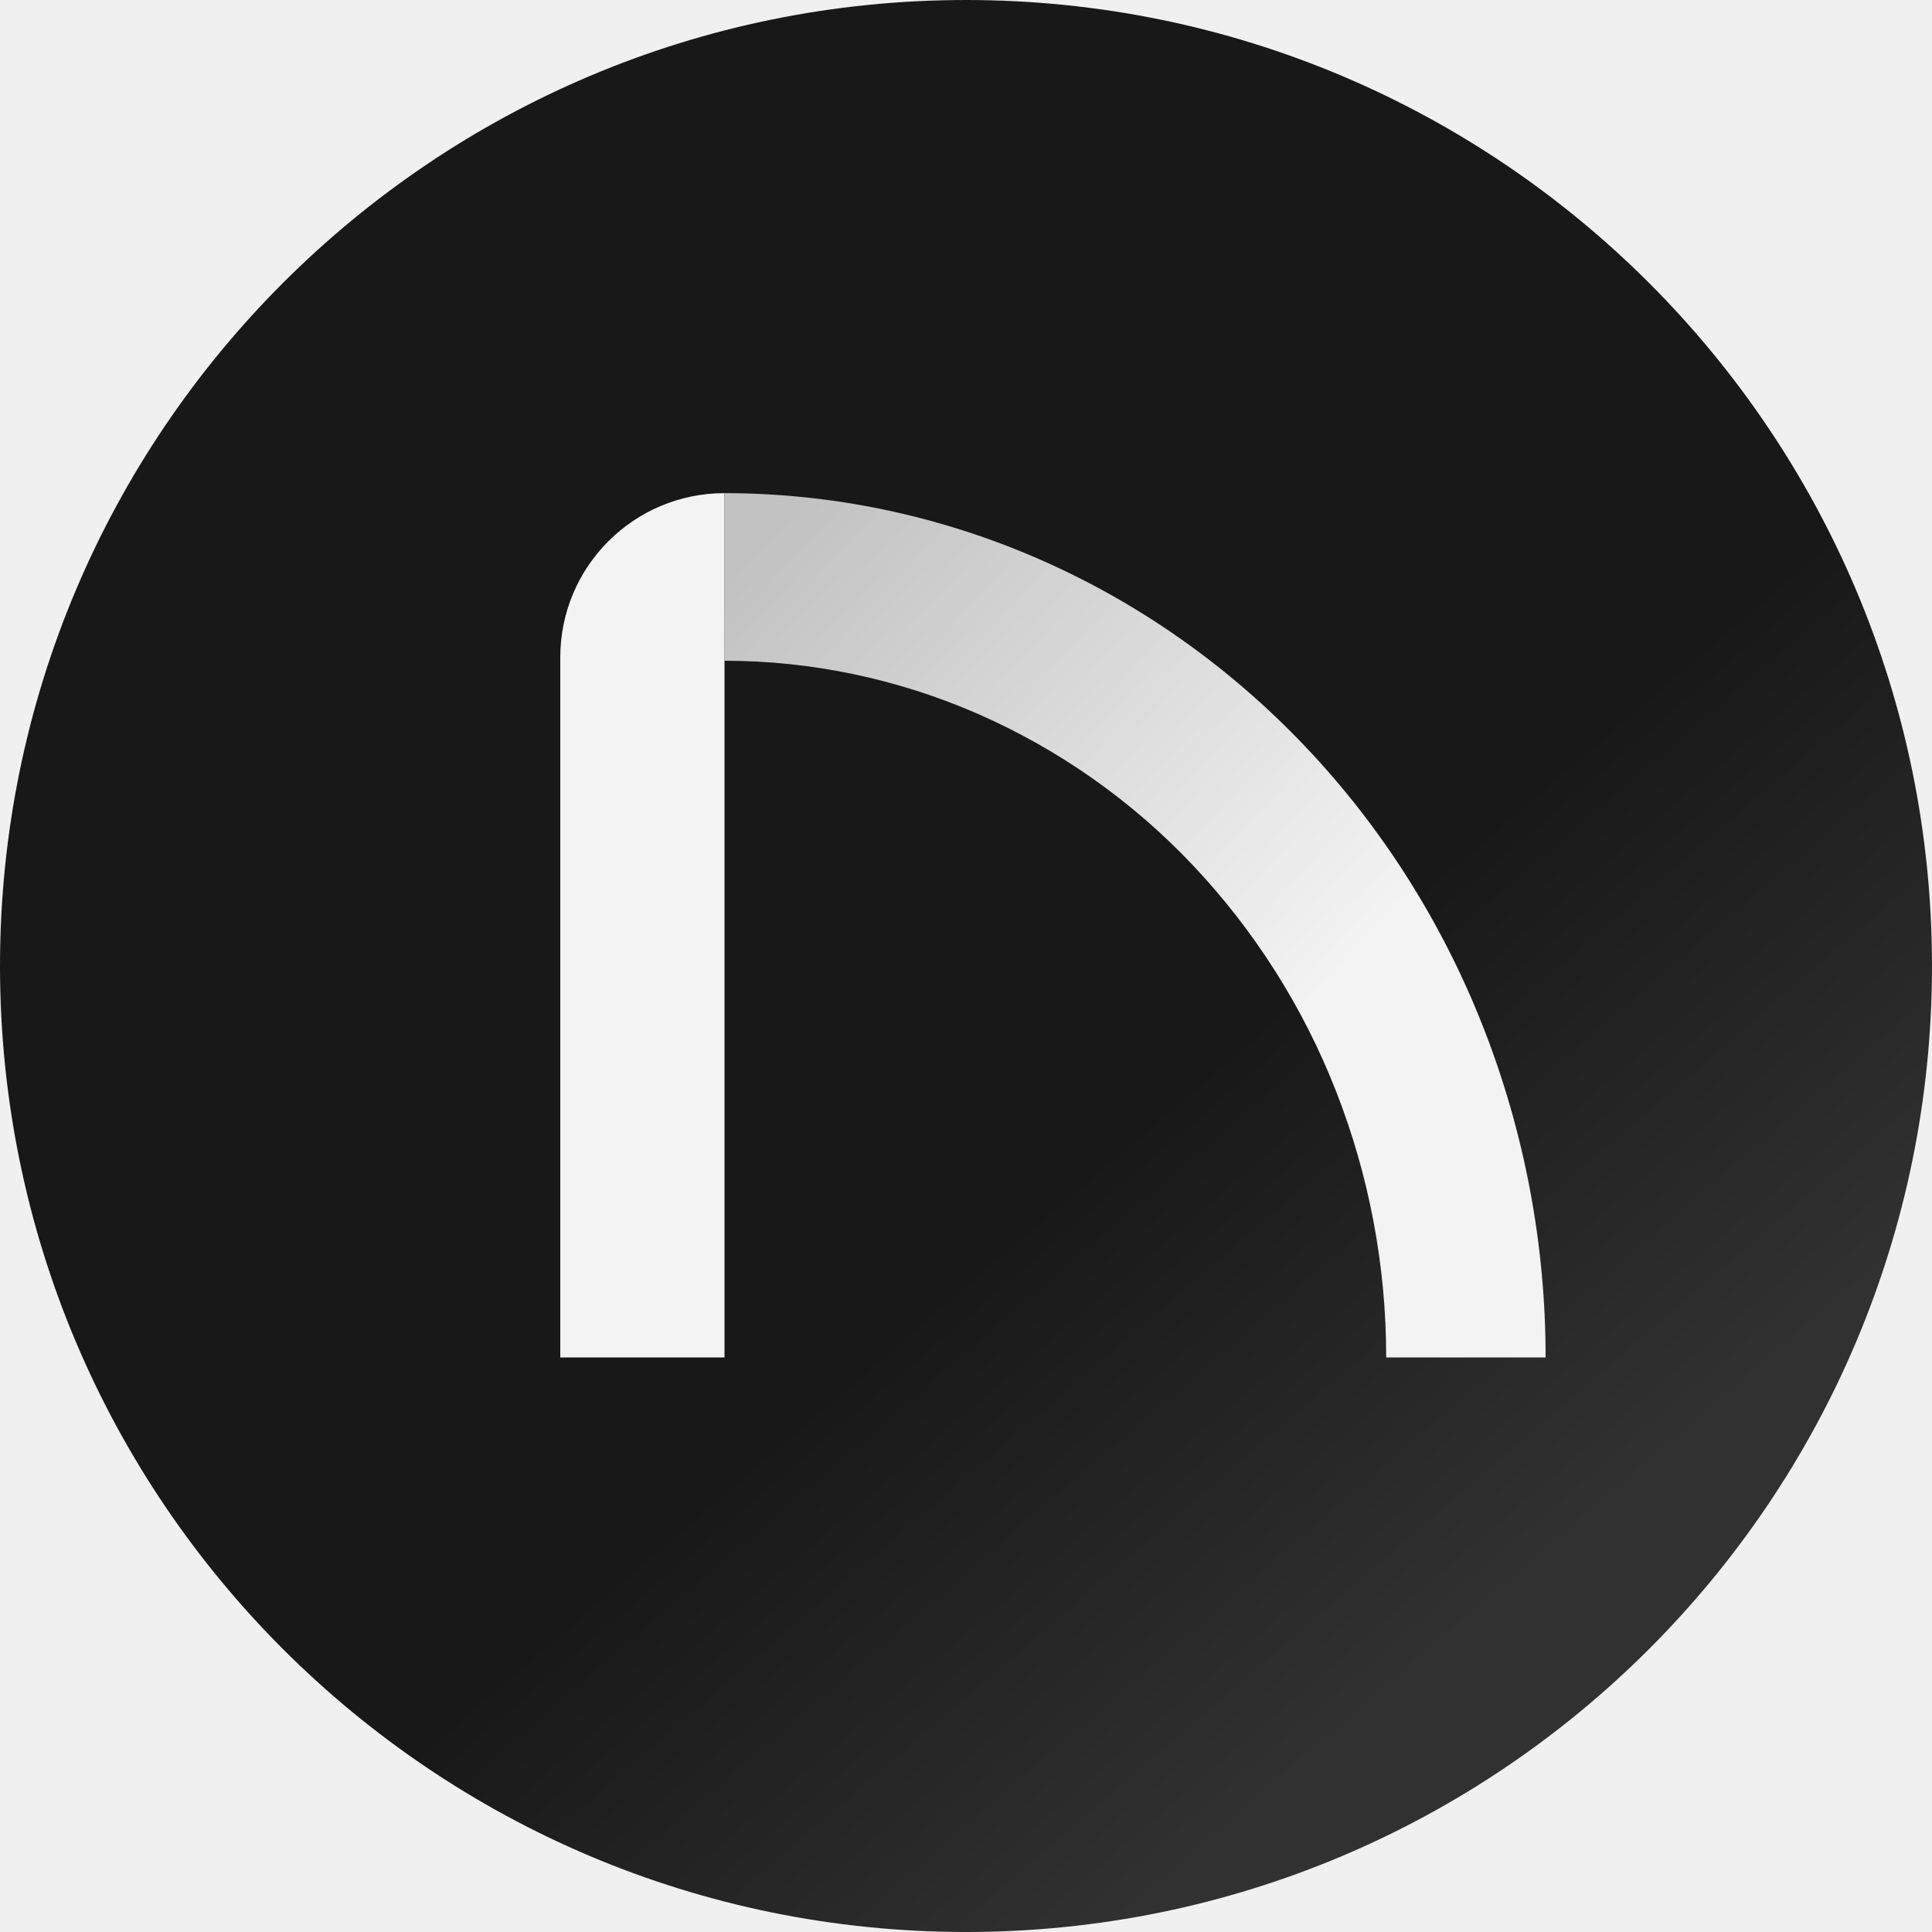
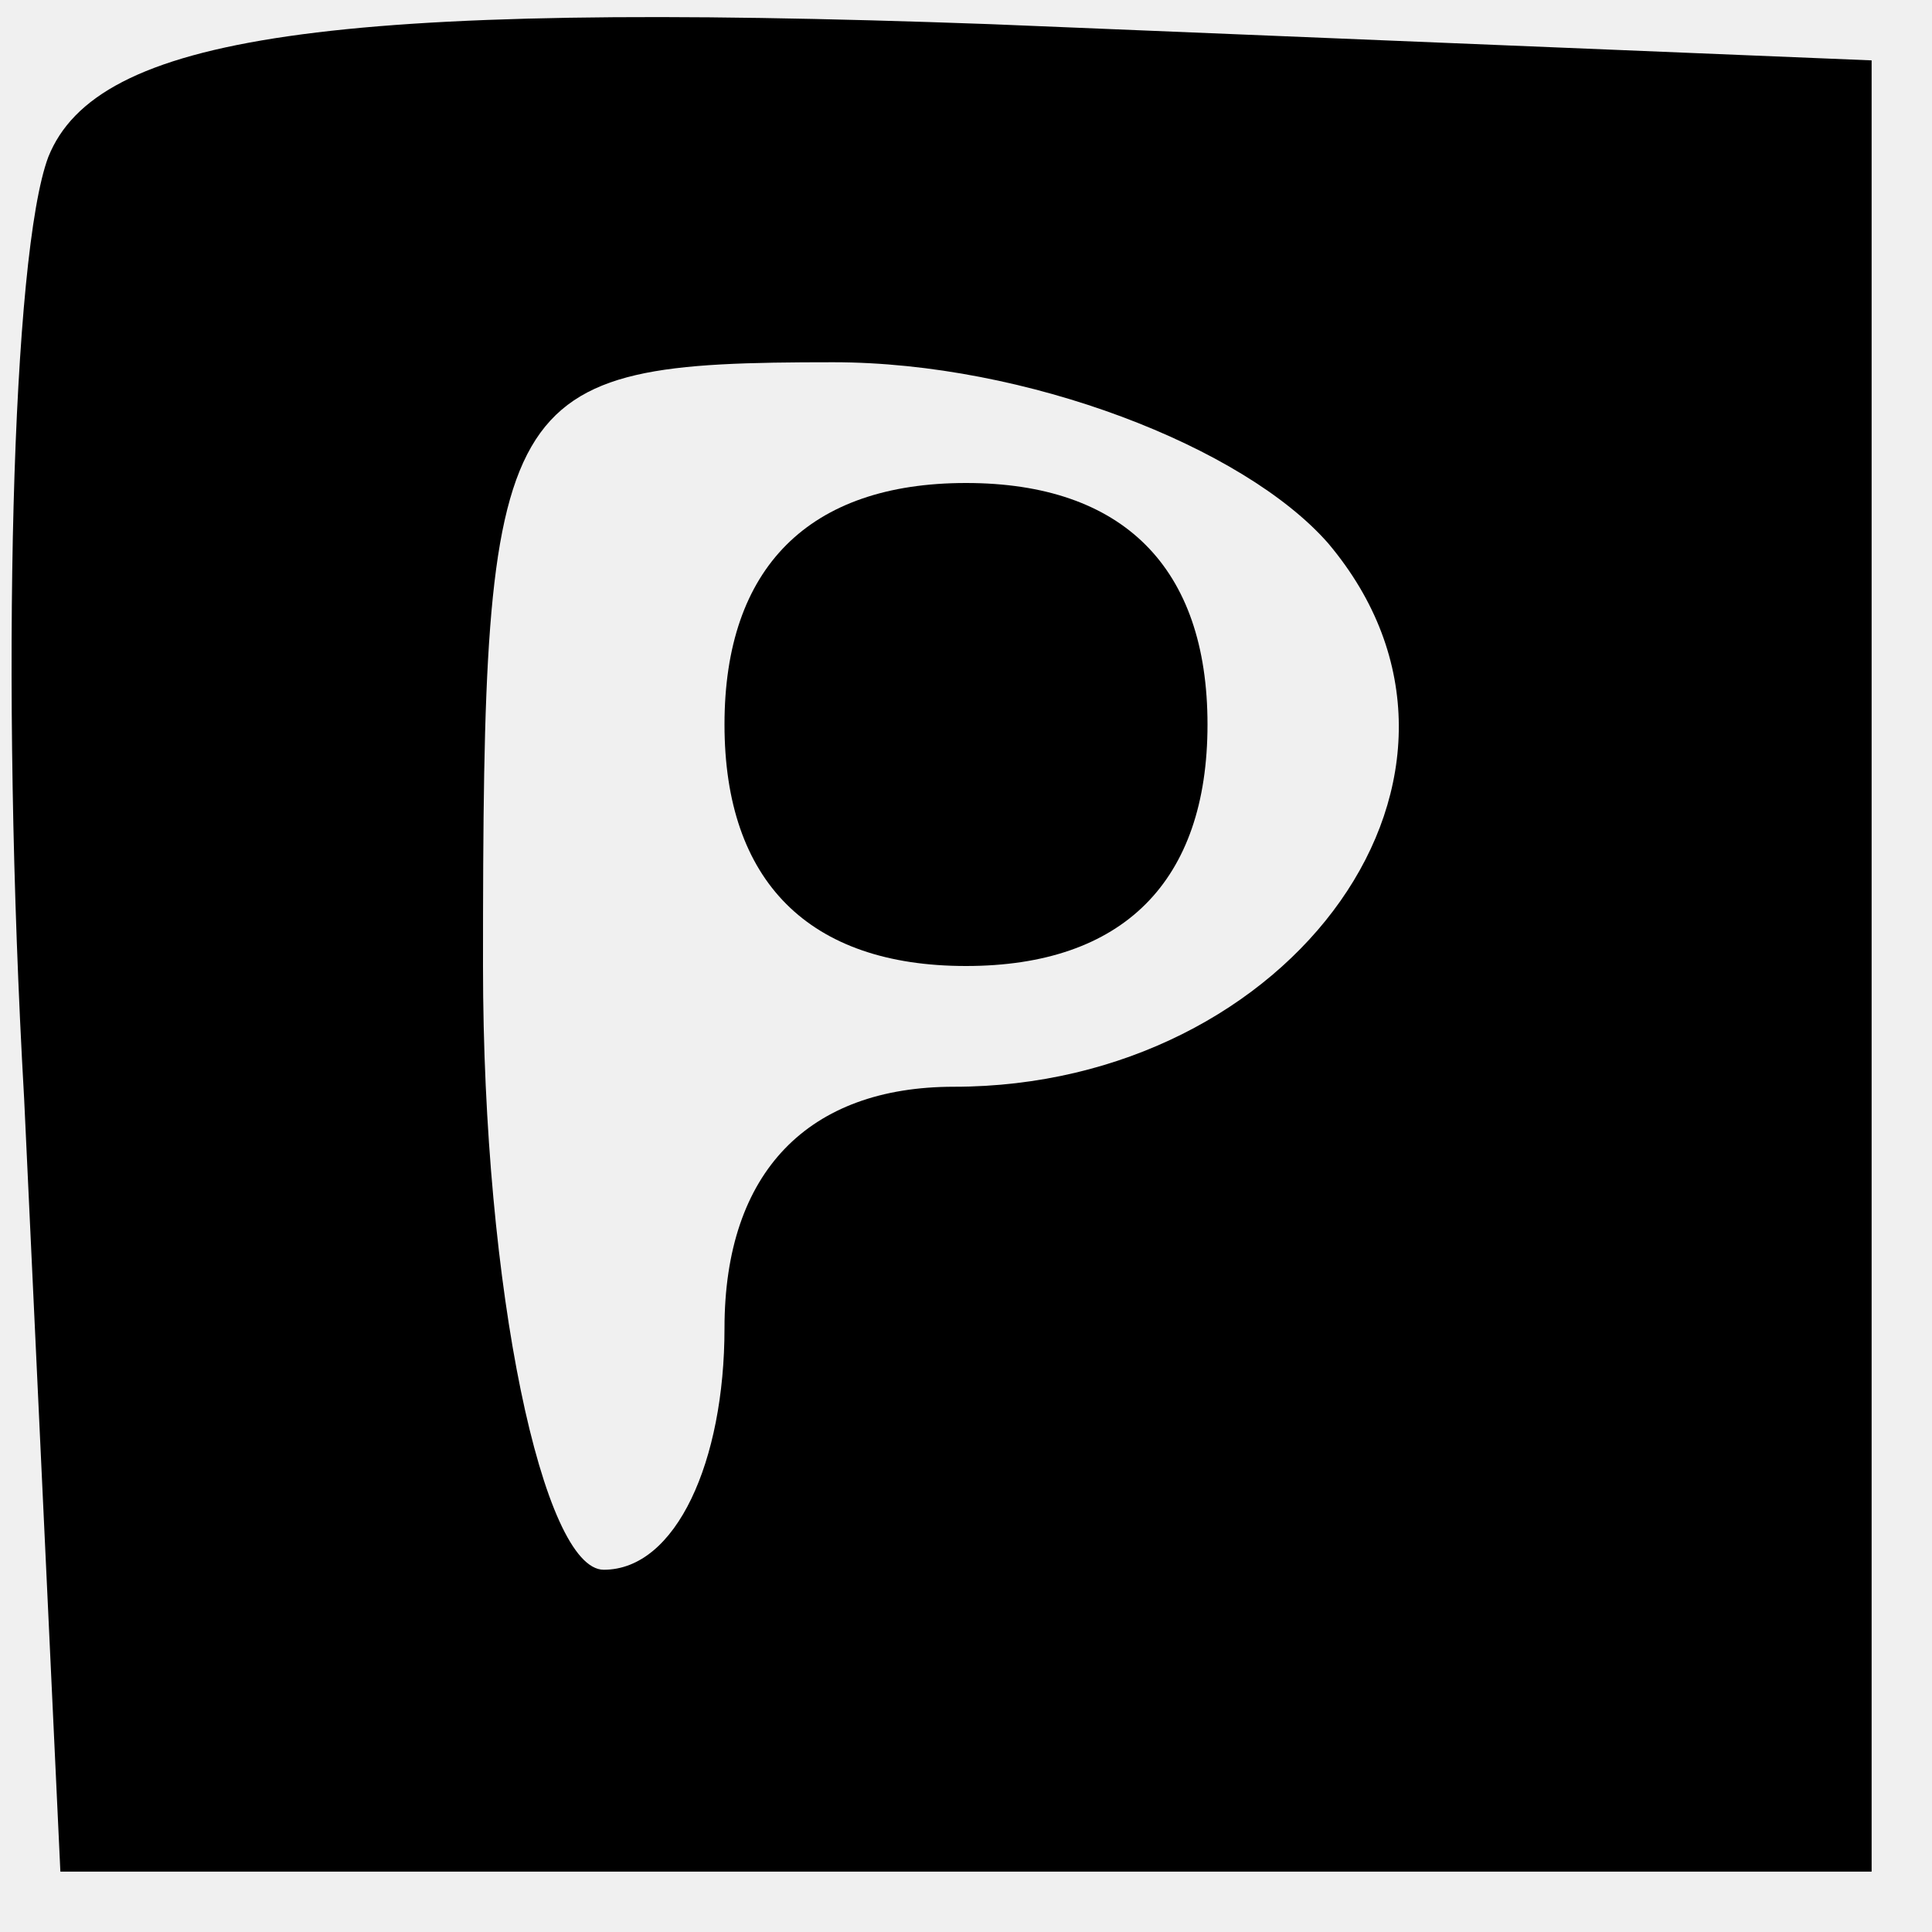
- <svg xmlns="http://www.w3.org/2000/svg" width="20" height="20" fill="none">
-   <g clip-path="url(#C)">
-     <rect width="20" height="20" rx="10" fill="#fff" />
-     <rect y="-1" width="20" height="21.053" rx="10" fill="url(#A)" />
-     <path d="M5.8 6.805a1.7 1.7 0 0 1 1.7-1.7h0v8.947H5.8V6.805z" fill="#f3f3f3" />
-     <path d="M16 14.053a9.36 9.36 0 0 0-.647-3.424c-.427-1.086-1.053-2.072-1.843-2.903s-1.726-1.49-2.758-1.94-2.137-.681-3.253-.681v1.735c.9 0 1.791.187 2.622.549a6.84 6.84 0 0 1 2.223 1.563 7.25 7.25 0 0 1 1.485 2.34c.344.875.521 1.813.521 2.76H16z" fill="url(#B)" />
+ <svg xmlns="http://www.w3.org/2000/svg" version="1.0" width="16pt" height="16pt" viewBox="0 0 16 16" preserveAspectRatio="xMidYMid meet">
+   <g transform="translate(0,16) scale(0.1,-0.1)" fill="#000000" stroke="none">
+     <path d="M4 147 c-3 -8 -4 -43 -2 -78 l3 -64 75 0 75 0 0 75 0 75 -73 3 c-55 2 -74 -1 -78 -11z m106 -32 c16 -19 -3 -45 -31 -45 -12 0 -19 -7 -19 -20 0 -11 -4 -20 -10 -20 -5 0 -10 23 -10 50 0 48 1 50 29 50 16 0 34 -7 41 -15z" />
+     <path d="M60 100 c0 -13 7 -20 20 -20 13 0 20 7 20 20 0 13 -7 20 -20 20 -13 0 -20 -7 -20 -20z" />
  </g>
-   <defs>
-     <linearGradient id="A" x1="3.2" y1=".895" x2="17.857" y2="17.947" gradientUnits="userSpaceOnUse">
-       <stop offset=".611" stop-color="#181818" />
-       <stop offset=".886" stop-color="#313131" />
-     </linearGradient>
-     <linearGradient id="B" x1="7.5" y1="6" x2="15.627" y2="13.636" gradientUnits="userSpaceOnUse">
-       <stop stop-color="#c2c2c2" />
-       <stop offset=".666" stop-color="#f3f3f3" />
-     </linearGradient>
-     <clipPath id="C">
-       <rect width="20" height="20" rx="10" fill="#fff" />
-     </clipPath>
-   </defs>
</svg>
